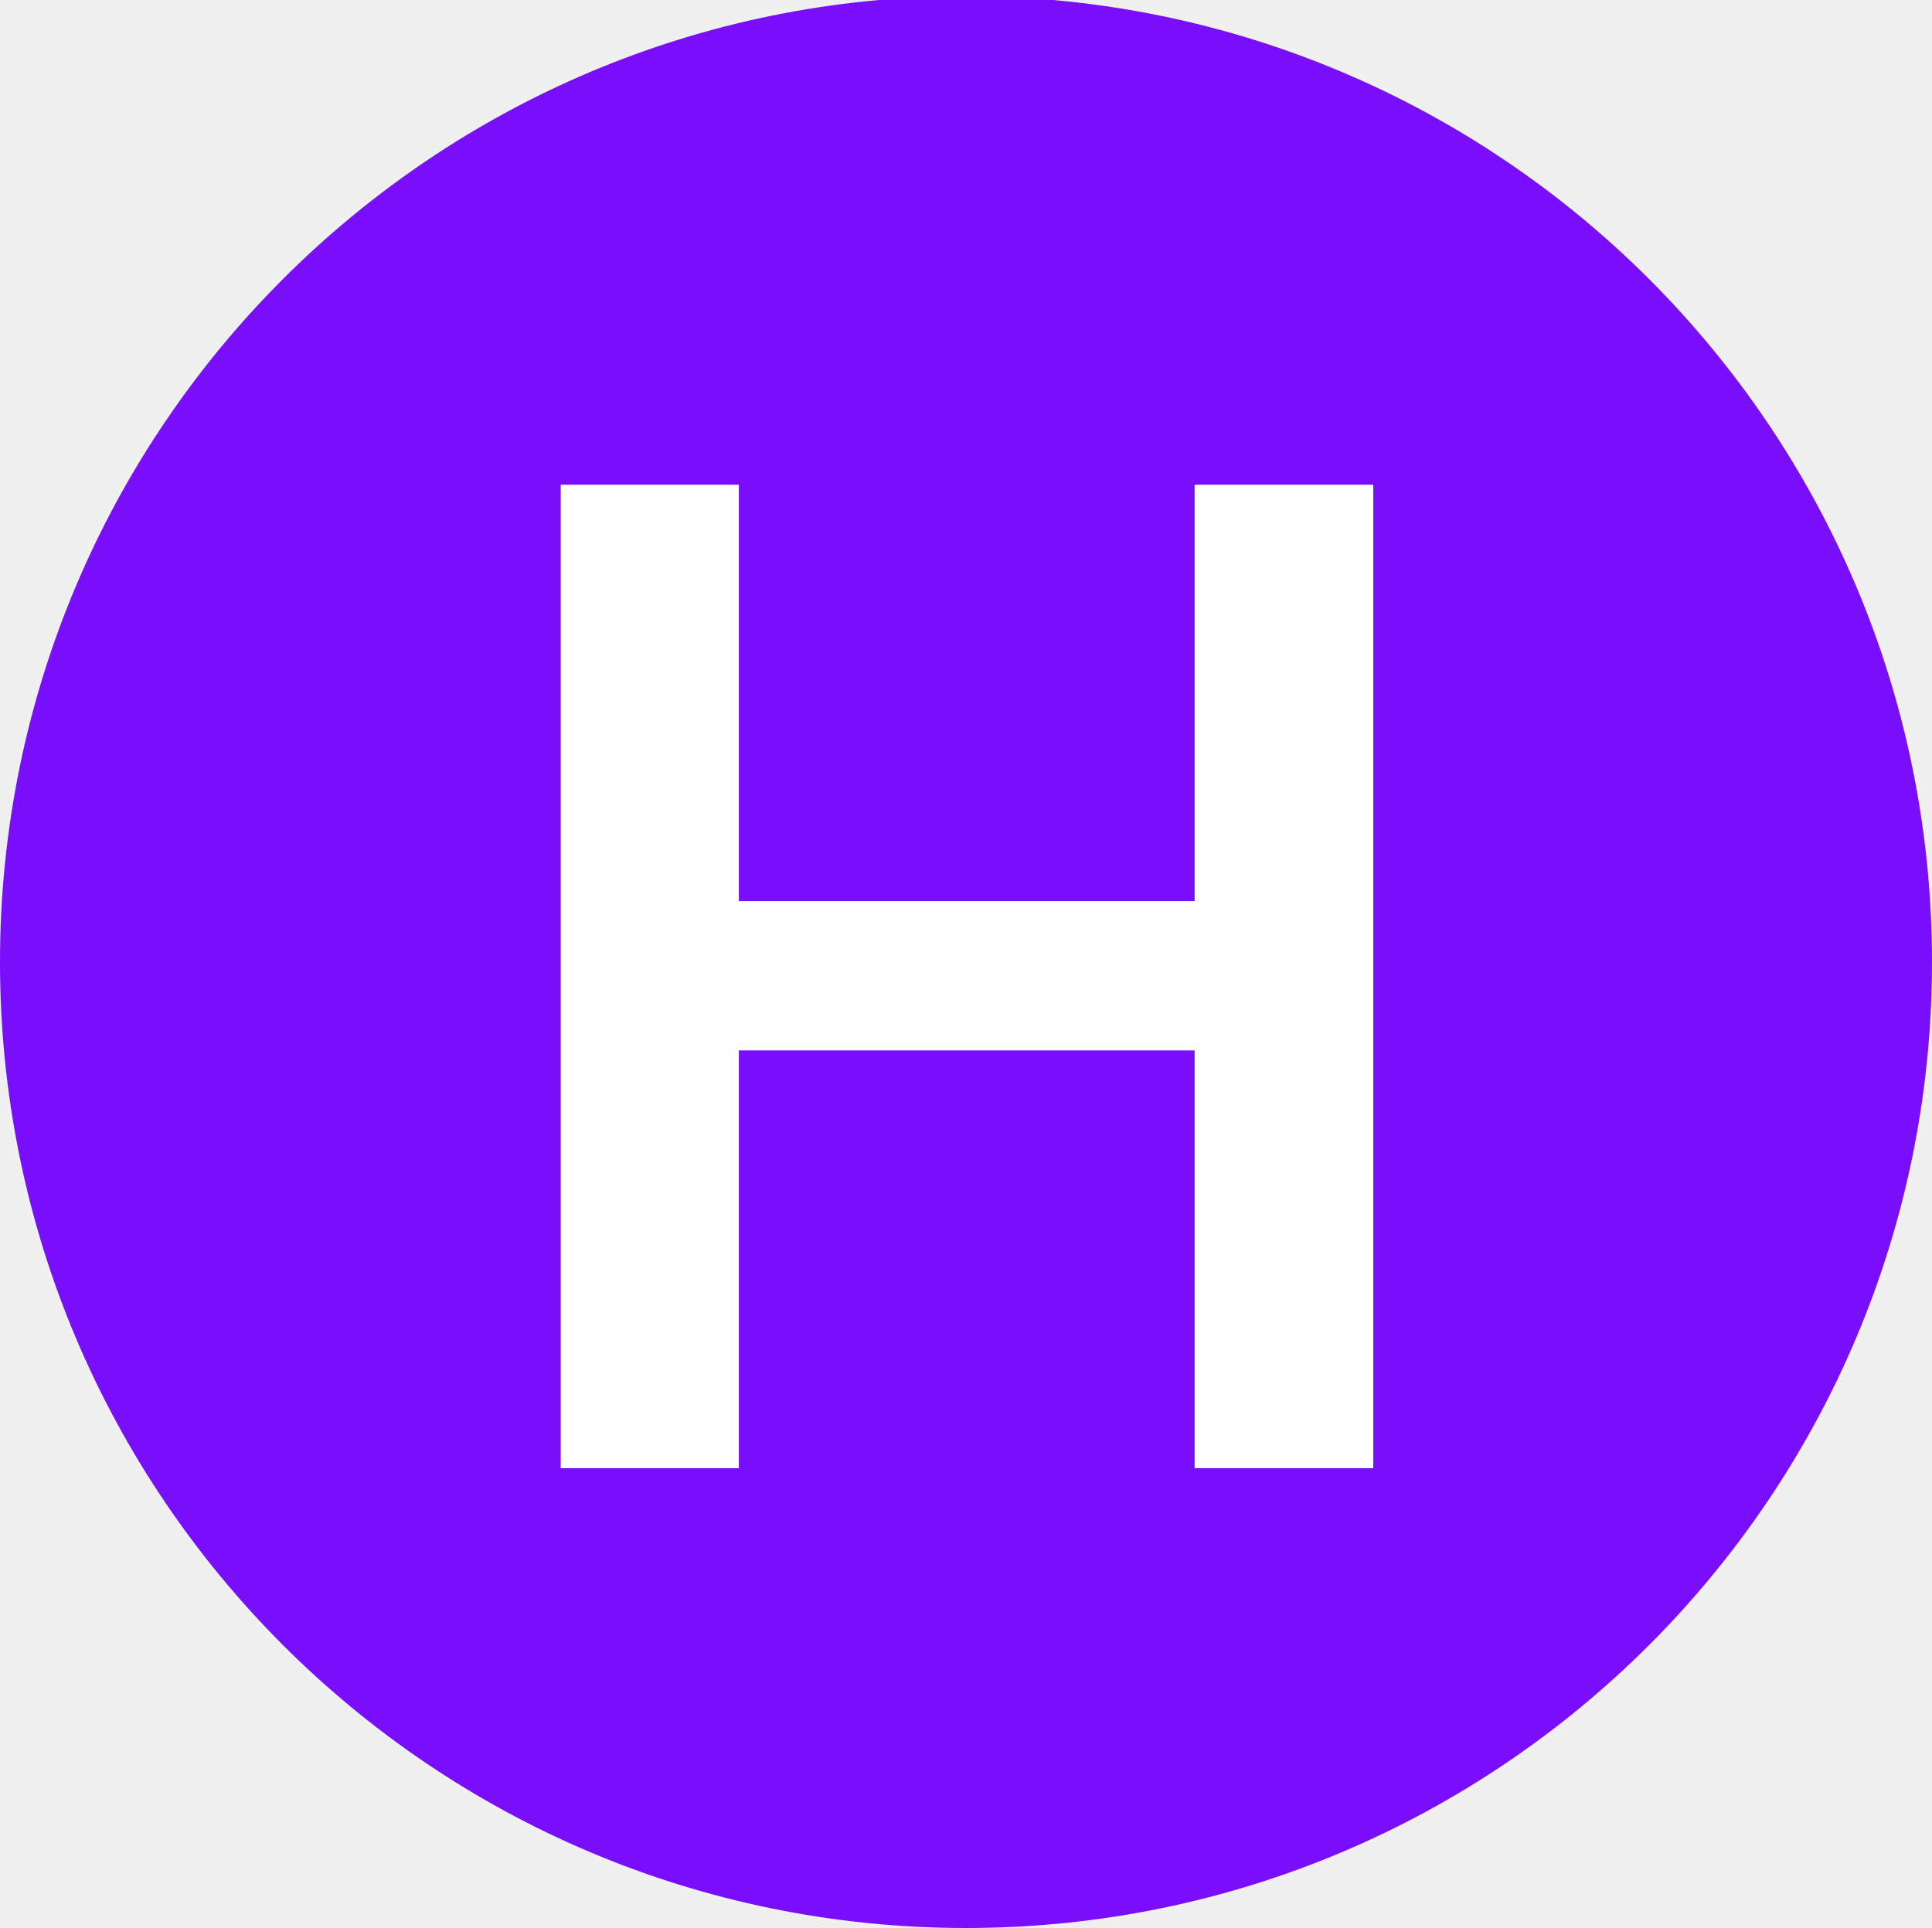
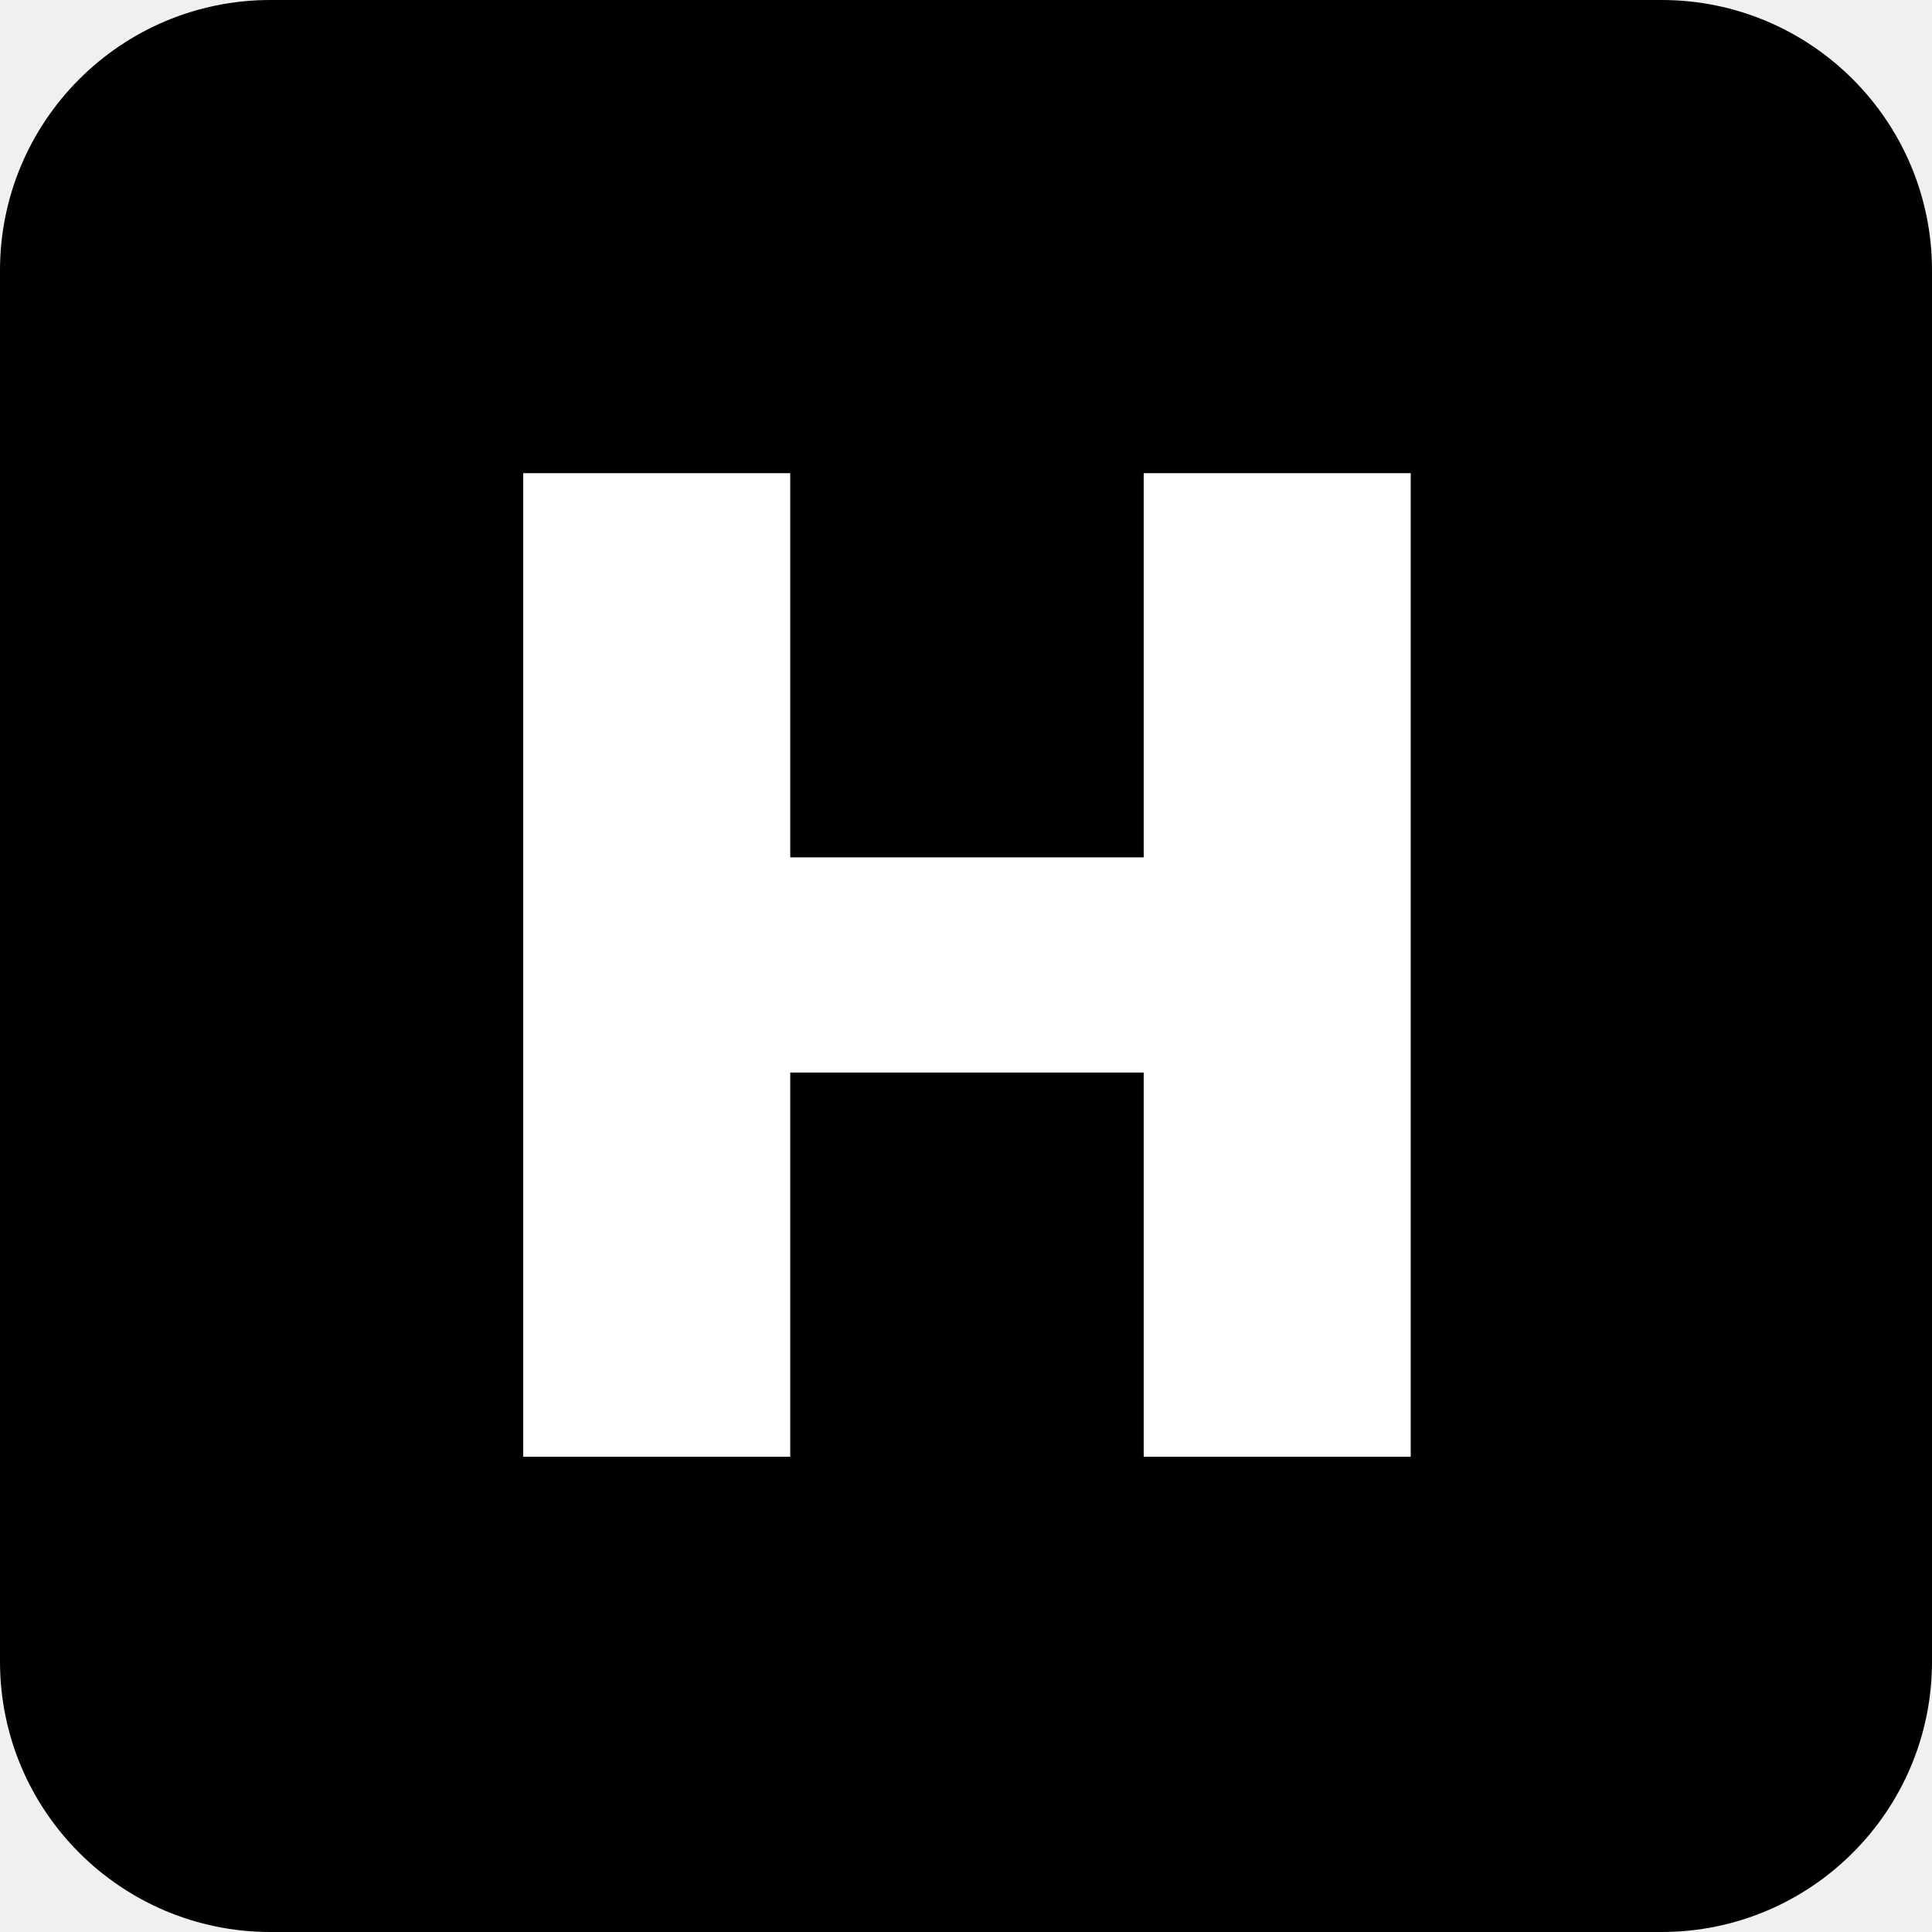
- <svg xmlns="http://www.w3.org/2000/svg" width="500" height="499" viewBox="0 0 500 499" fill="none">
-   <circle cx="250" cy="249" r="250" fill="#790EFB" />
-   <path d="M145.107 380V125.455H191.218V233.214H309.169V125.455H355.405V380H309.169V271.868H191.218V380H145.107Z" fill="white" />
+ <svg xmlns="http://www.w3.org/2000/svg" width="500" height="500" viewBox="0 0 500 500" fill="none">
+   <rect width="500" height="500" rx="70" fill="black" />
+   <path d="M135.406 377V122.455H204.511V221.886H295.989V122.455H365.094V377H295.989V277.568H204.511V377H135.406Z" fill="white" />
</svg>
